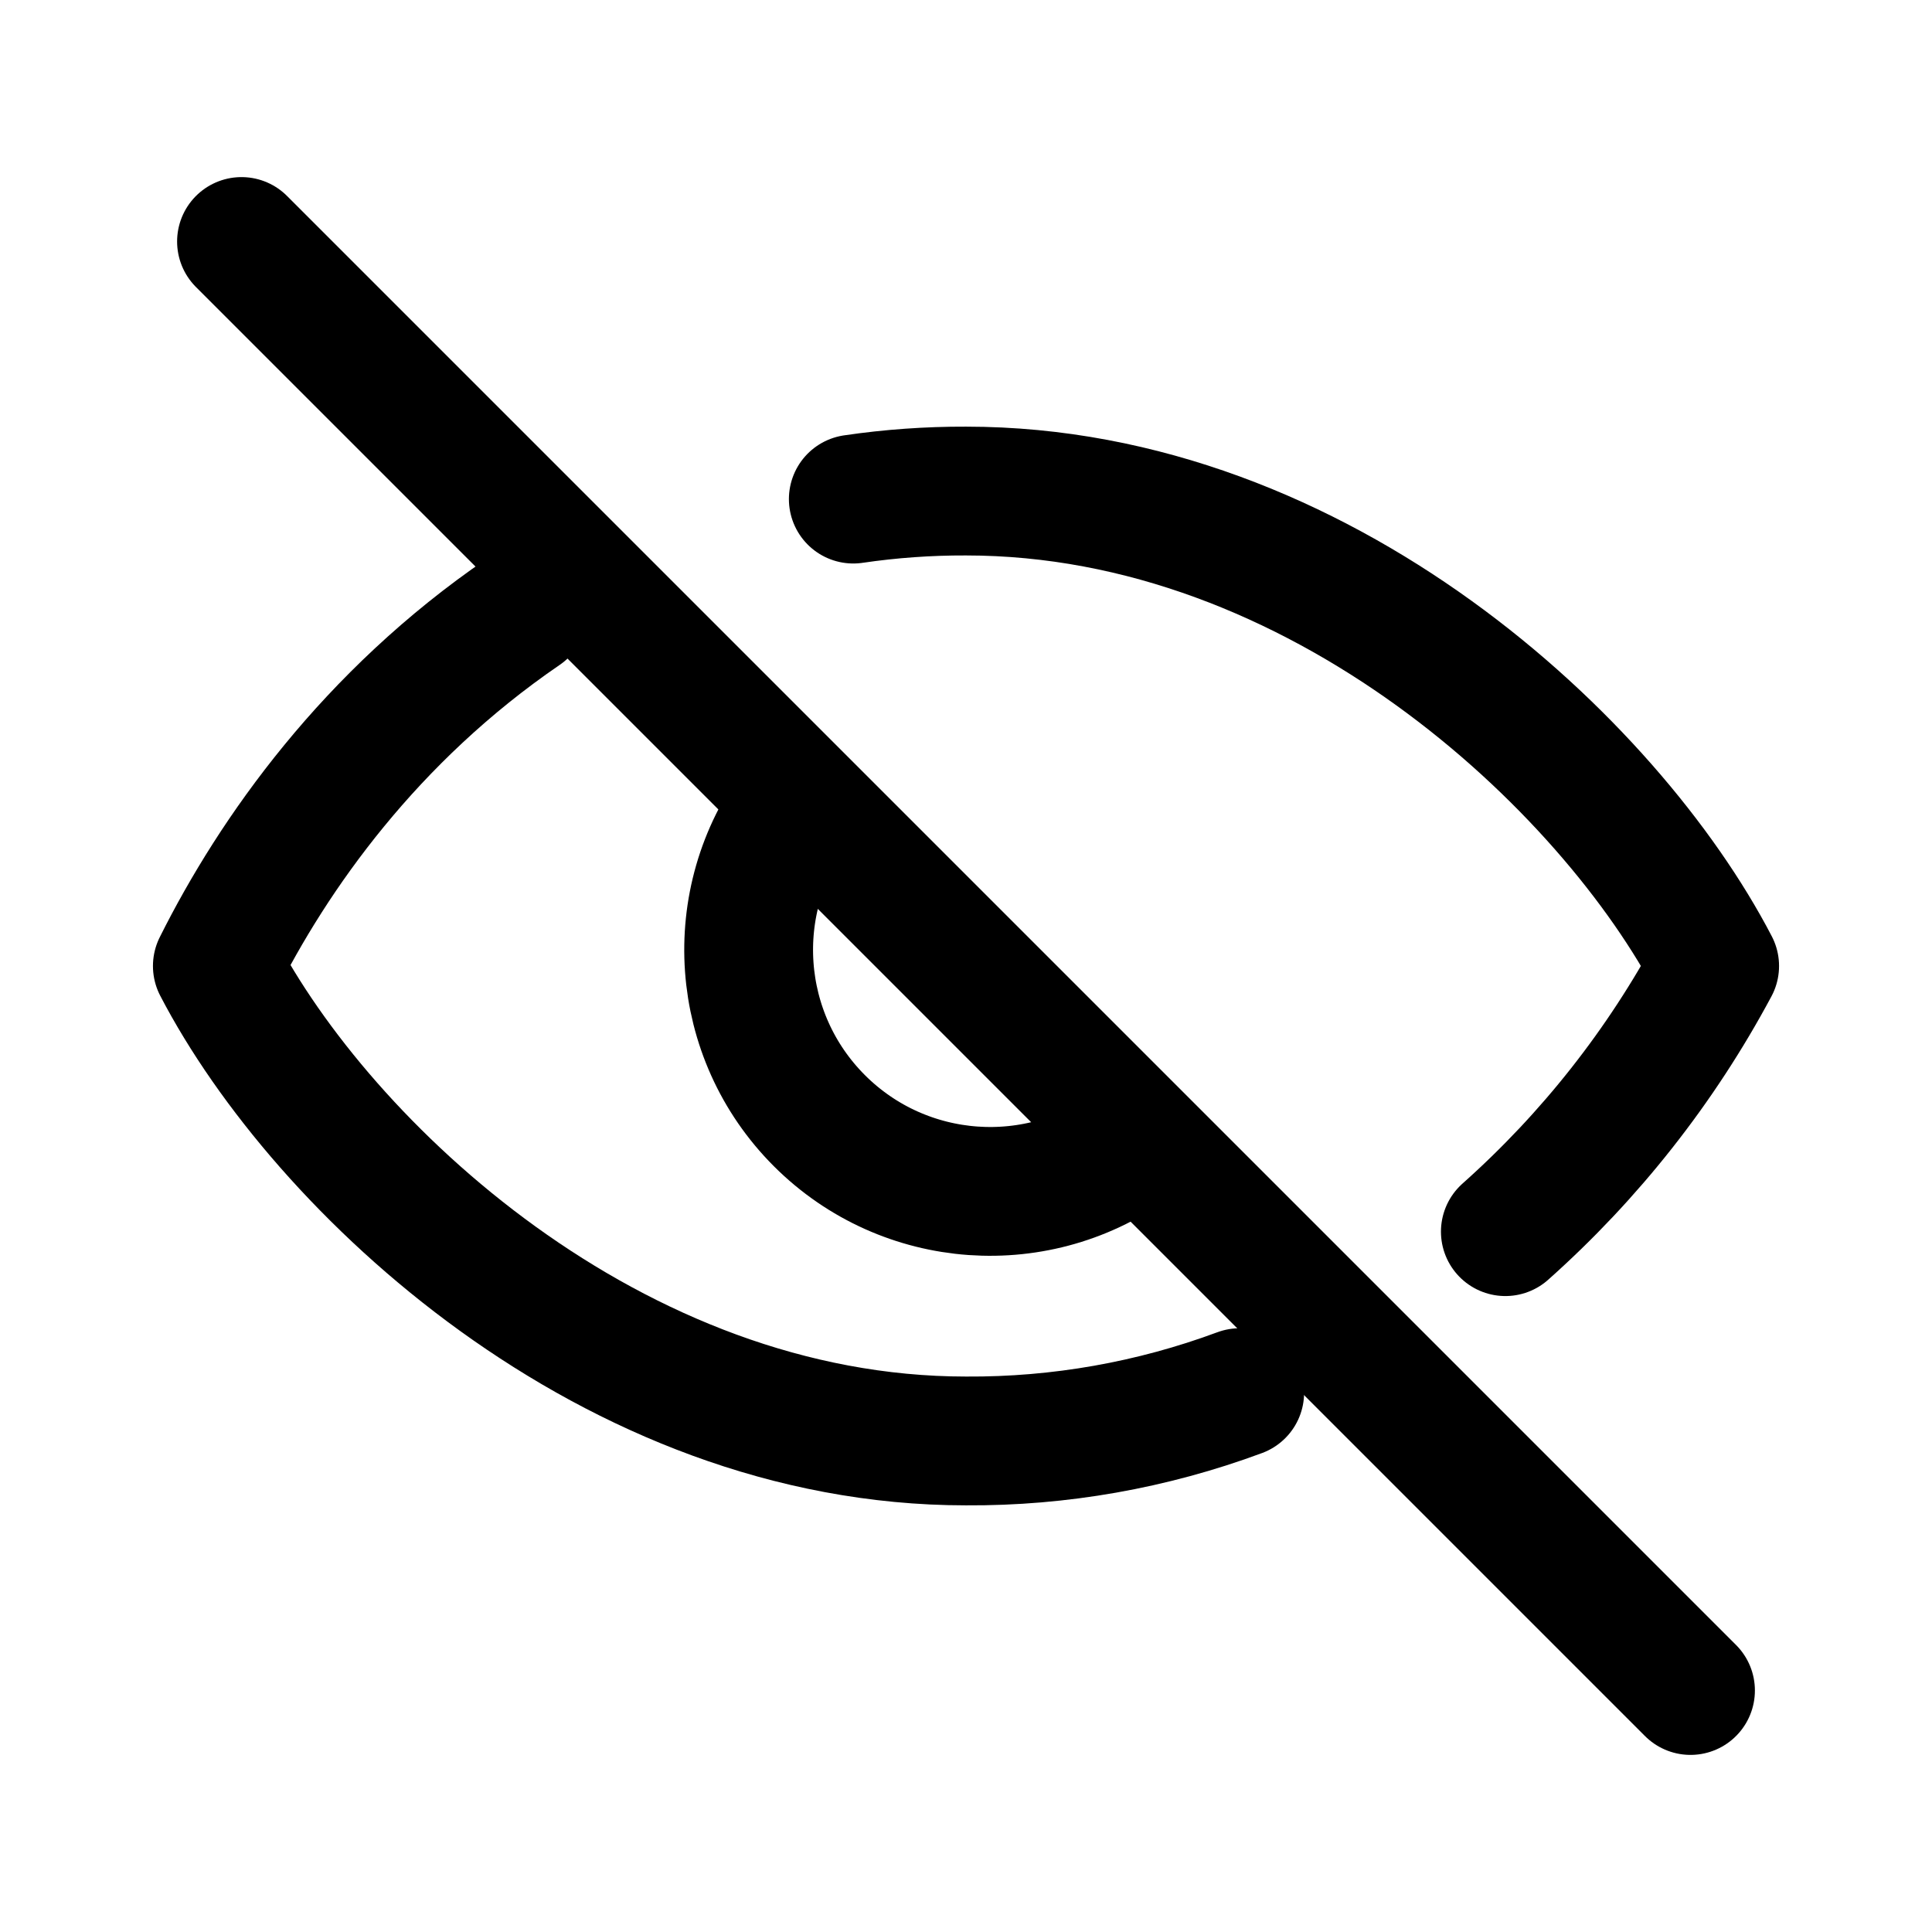
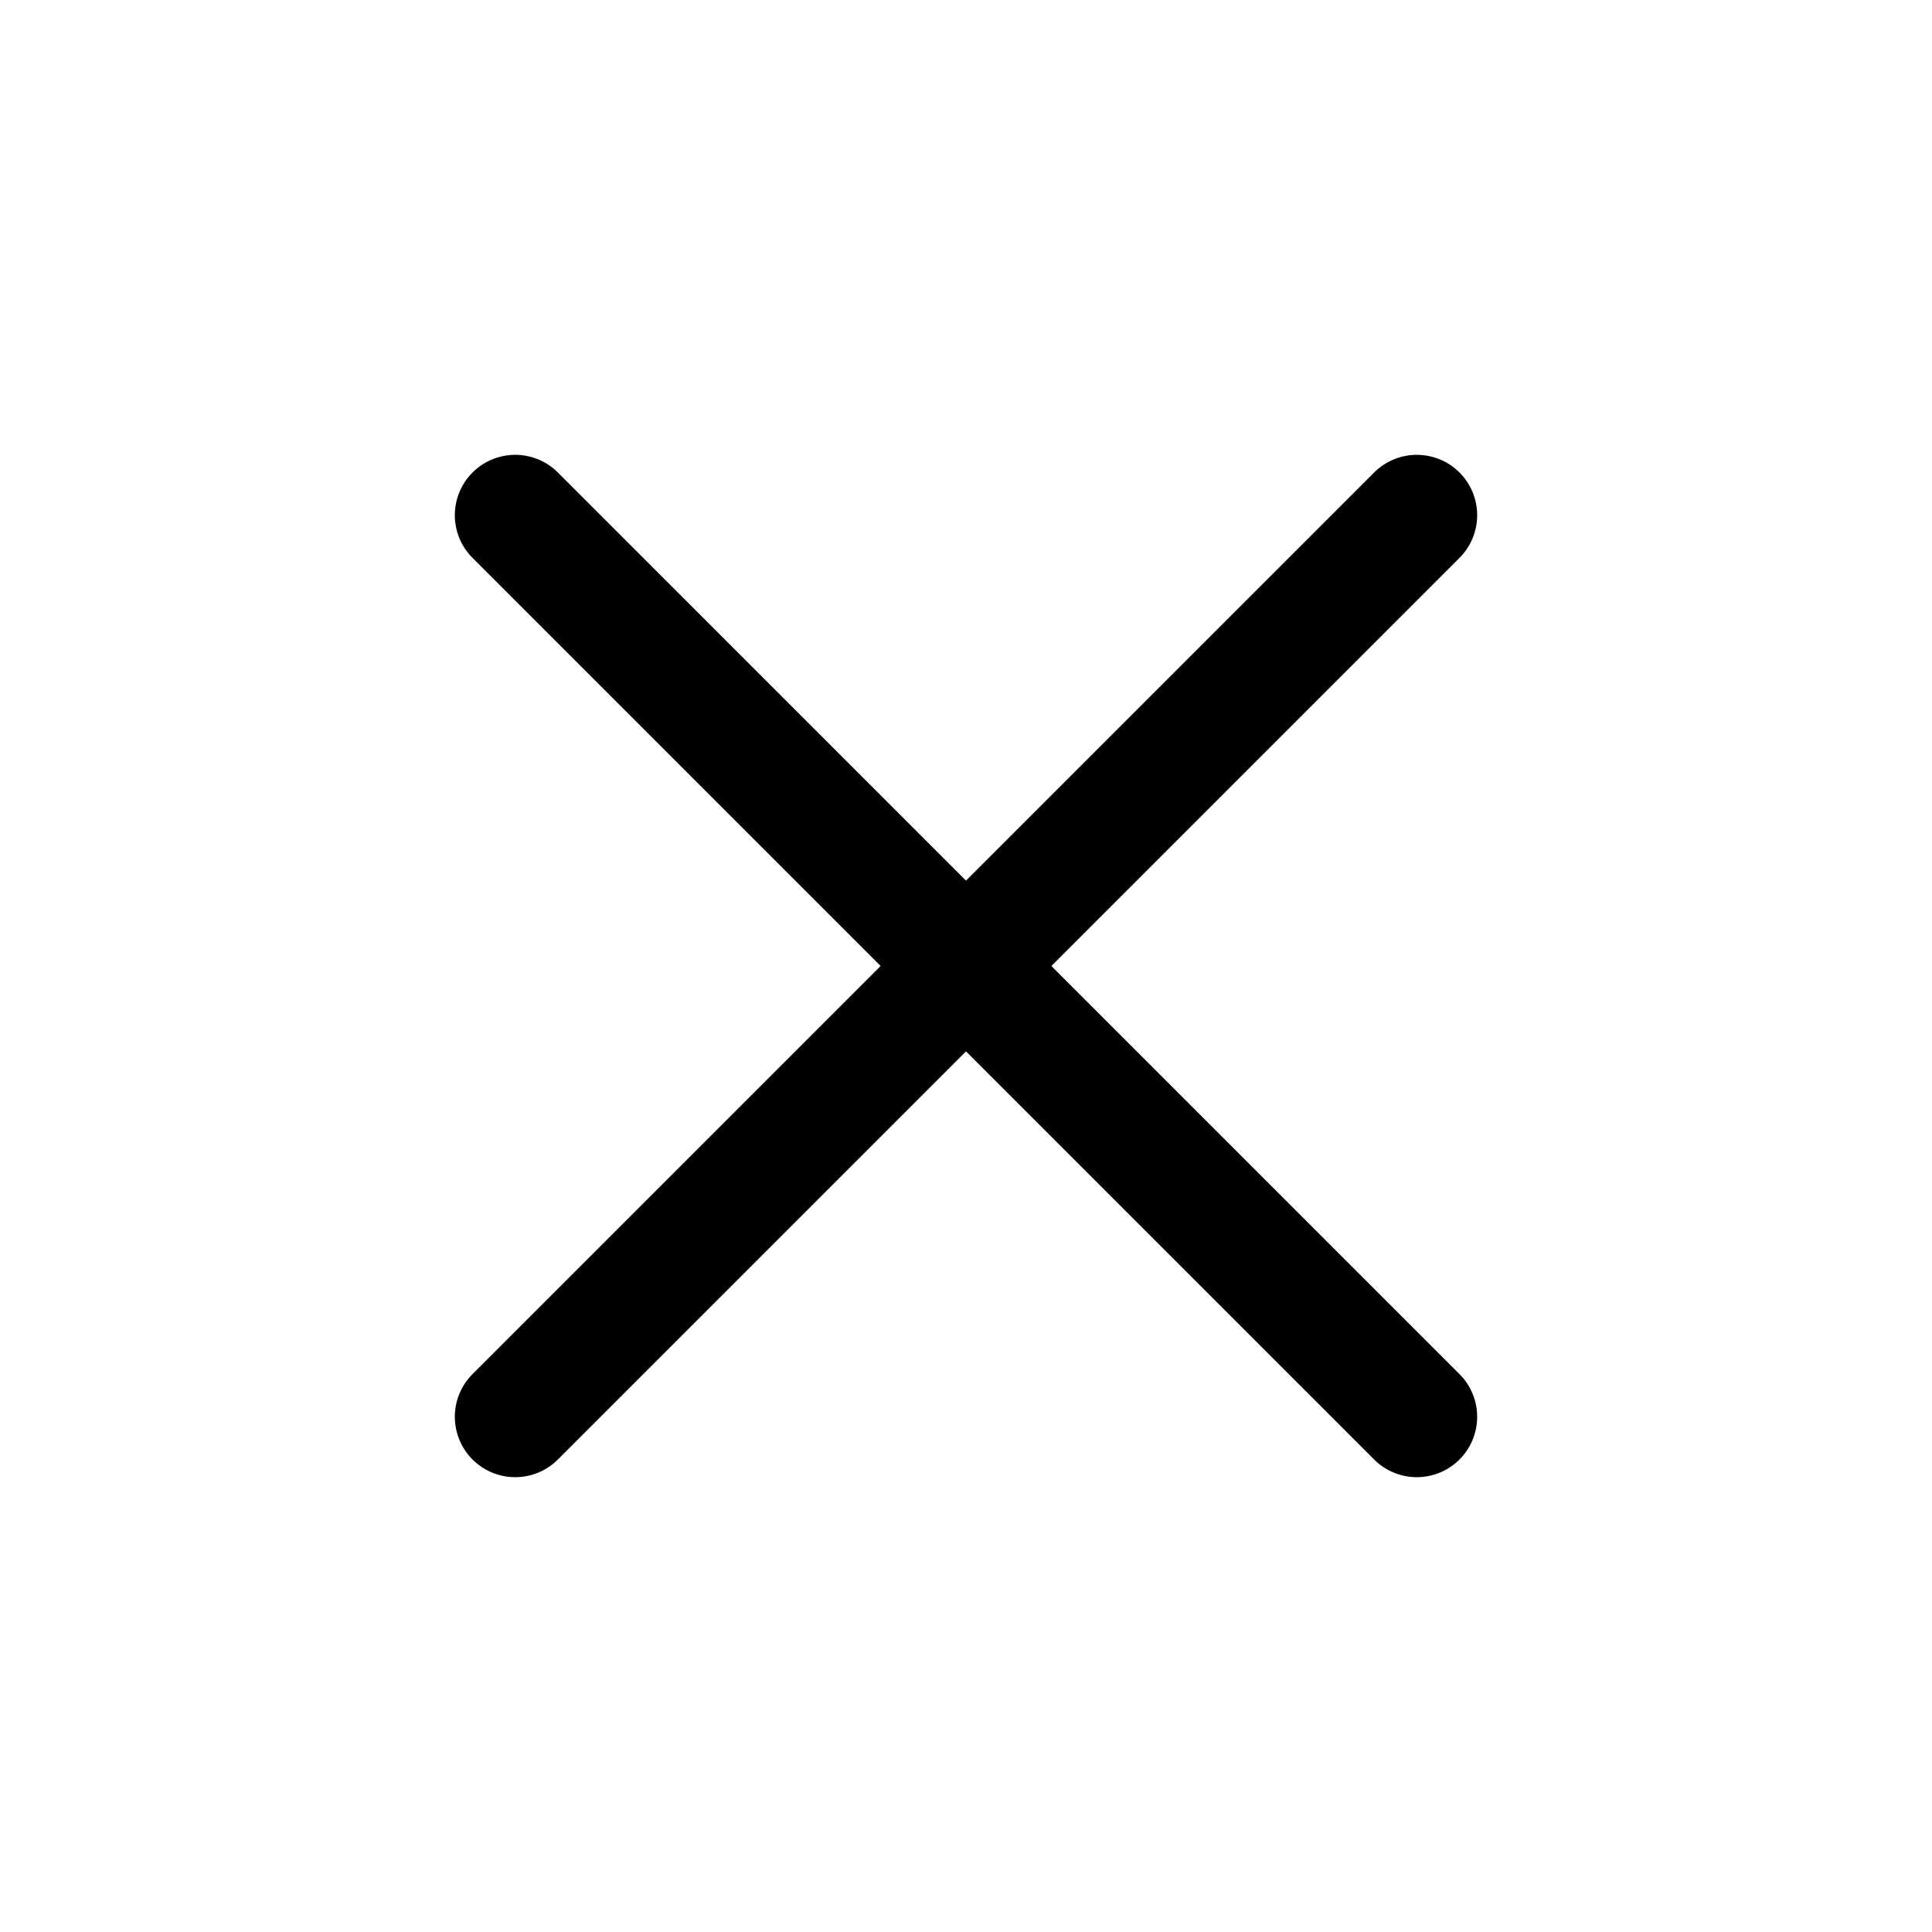
- <svg xmlns="http://www.w3.org/2000/svg" viewBox="0 0 24 24" fill="none" stroke="#000" stroke-width="1.6" stroke-linecap="round" stroke-linejoin="round">
-   <path d="M3 3l18 18" />
-   <path d="M10.6 6.2A9.4 9.4 0 0 1 12 6.1c4.4 0 8 3.4 9.3 5.9a12 12 0 0 1-2.6 3.3" />
-   <path d="M6.5 7.6C4.6 8.9 3.4 10.6 2.7 12c1.3 2.5 4.9 5.9 9.3 5.9a9.6 9.6 0 0 0 3.4-.6" />
-   <path d="M9.9 10a3 3 0 0 0 4.2 4.2" />
+ <svg xmlns="http://www.w3.org/2000/svg" viewBox="0 0 24 24" fill="none" stroke="#000" stroke-width="1.5" stroke-linecap="round" stroke-linejoin="round">
+   <path d="M6.4 6.4 17.6 17.6" />
+   <path d="M17.6 6.4 6.4 17.6" />
</svg>
